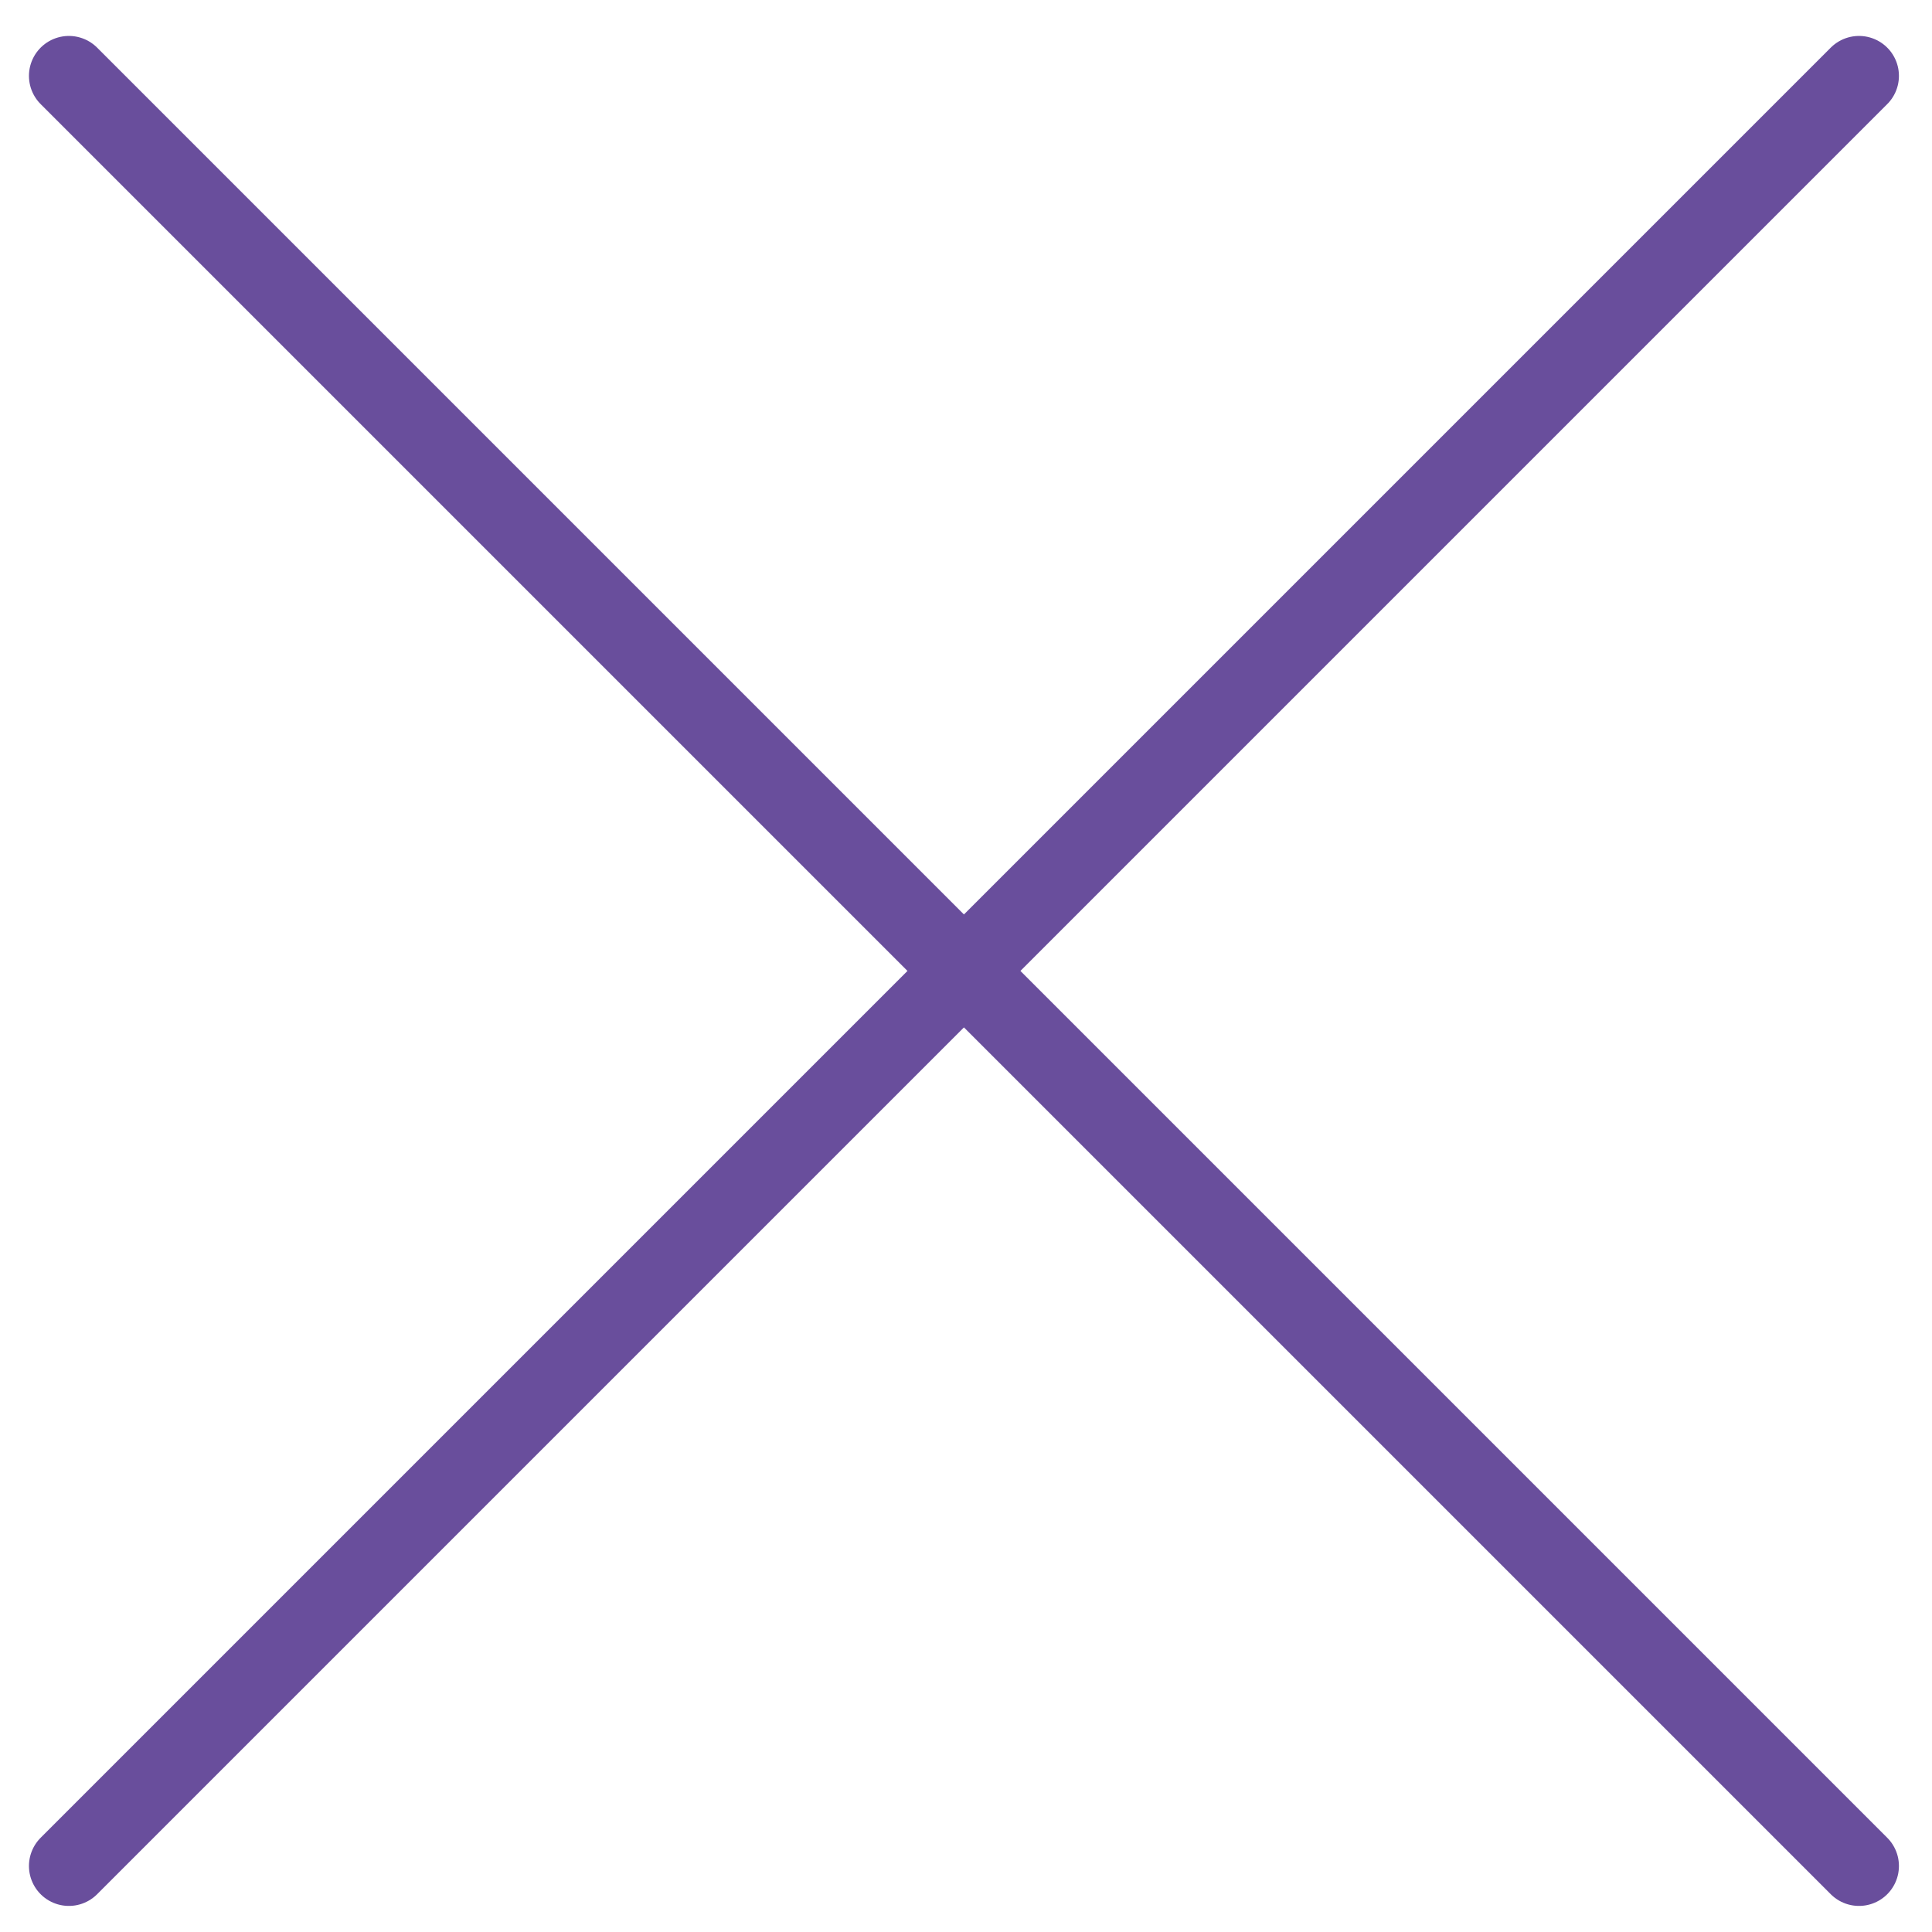
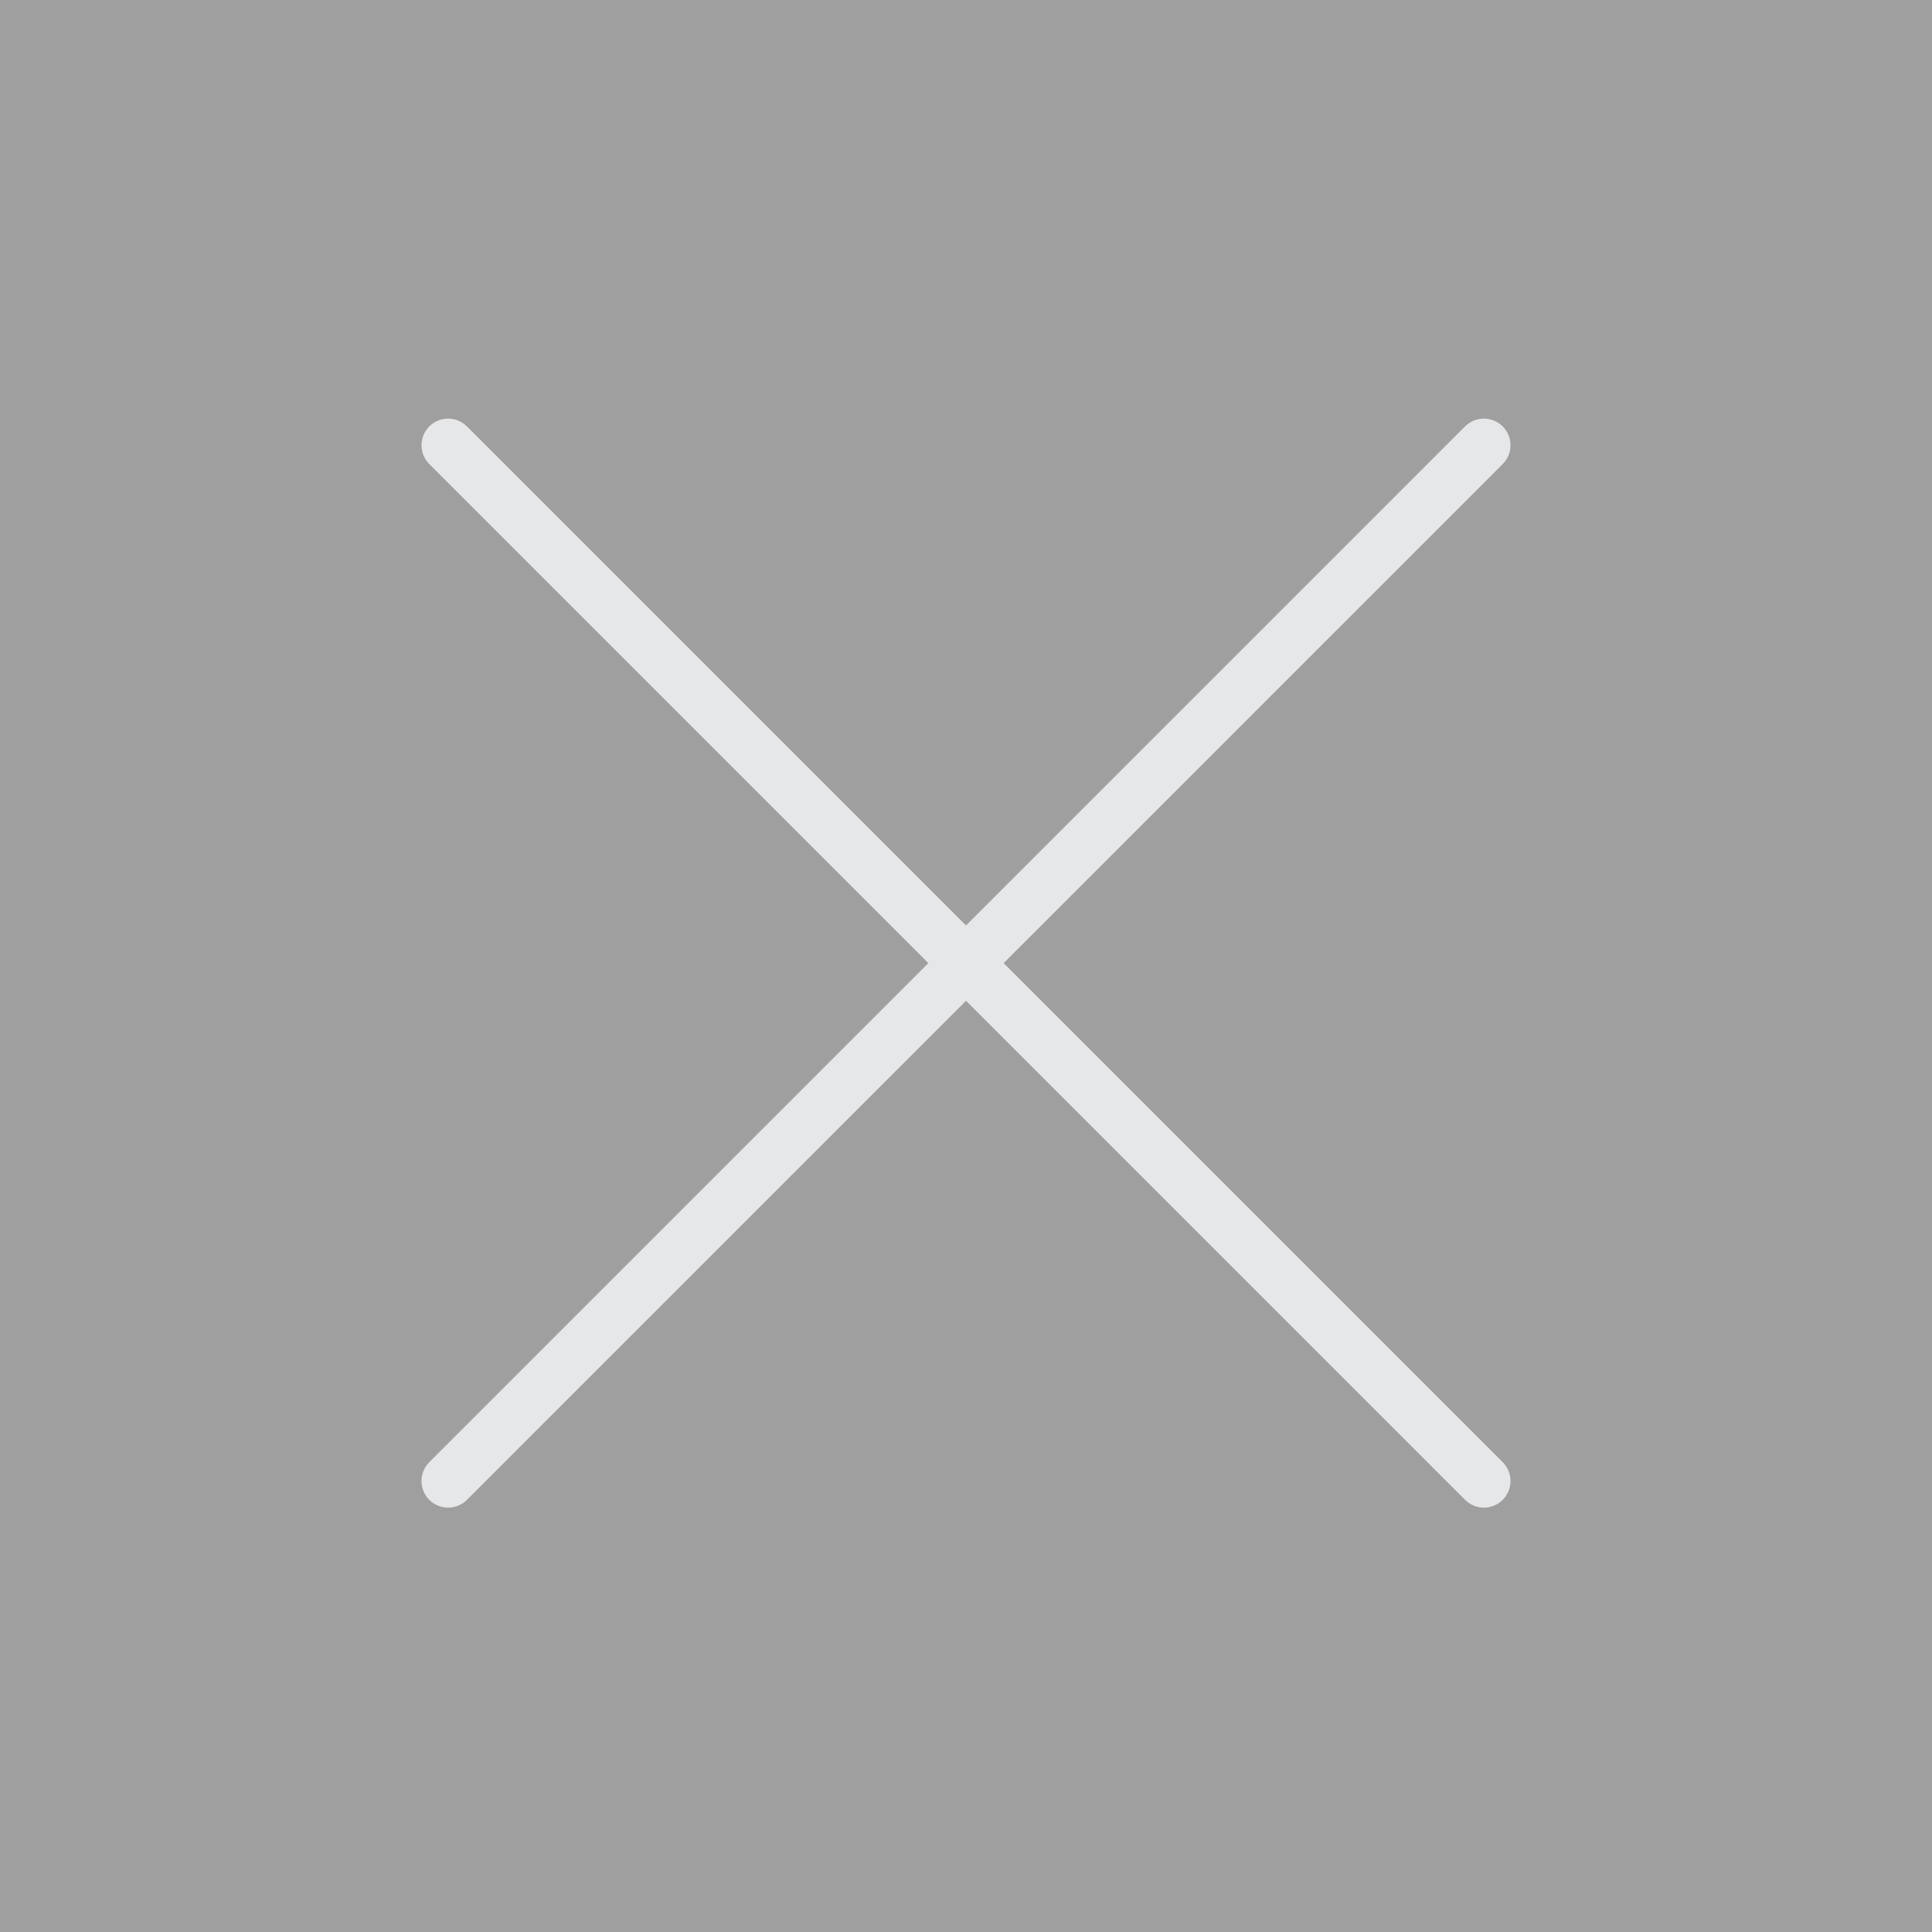
- <svg xmlns="http://www.w3.org/2000/svg" id="Слой_10" data-name="Слой 10" viewBox="0 0 1451.34 1451.34">
+ <svg xmlns="http://www.w3.org/2000/svg" id="Слой_3_копия3_" data-name="Слой 3 (копия3)" viewBox="0 0 181.42 181.42">
  <defs>
-     <style>.cls-1{fill:#694e9c;stroke:#694e9c;stroke-linecap:round;stroke-miterlimit:10;stroke-width:60px;}</style>
+     <style>.cls-1{fill:#414042;opacity:0.5;}.cls-2{fill:none;stroke:#e6e7e8;stroke-linecap:round;stroke-miterlimit:10;stroke-width:5px;}</style>
  </defs>
-   <line class="cls-1" x1="51.75" y1="57" x2="1396.5" y2="1401.75" />
-   <line class="cls-1" x1="51.75" y1="1401.75" x2="1396.5" y2="57" />
+   <rect class="cls-1" width="181.42" height="181.42" transform="translate(181.42 181.42) rotate(180)" />
+   <line class="cls-2" x1="139.34" y1="139.07" x2="42.08" y2="41.81" />
+   <line class="cls-2" x1="42.08" y1="139.07" x2="139.34" y2="41.81" />
</svg>
